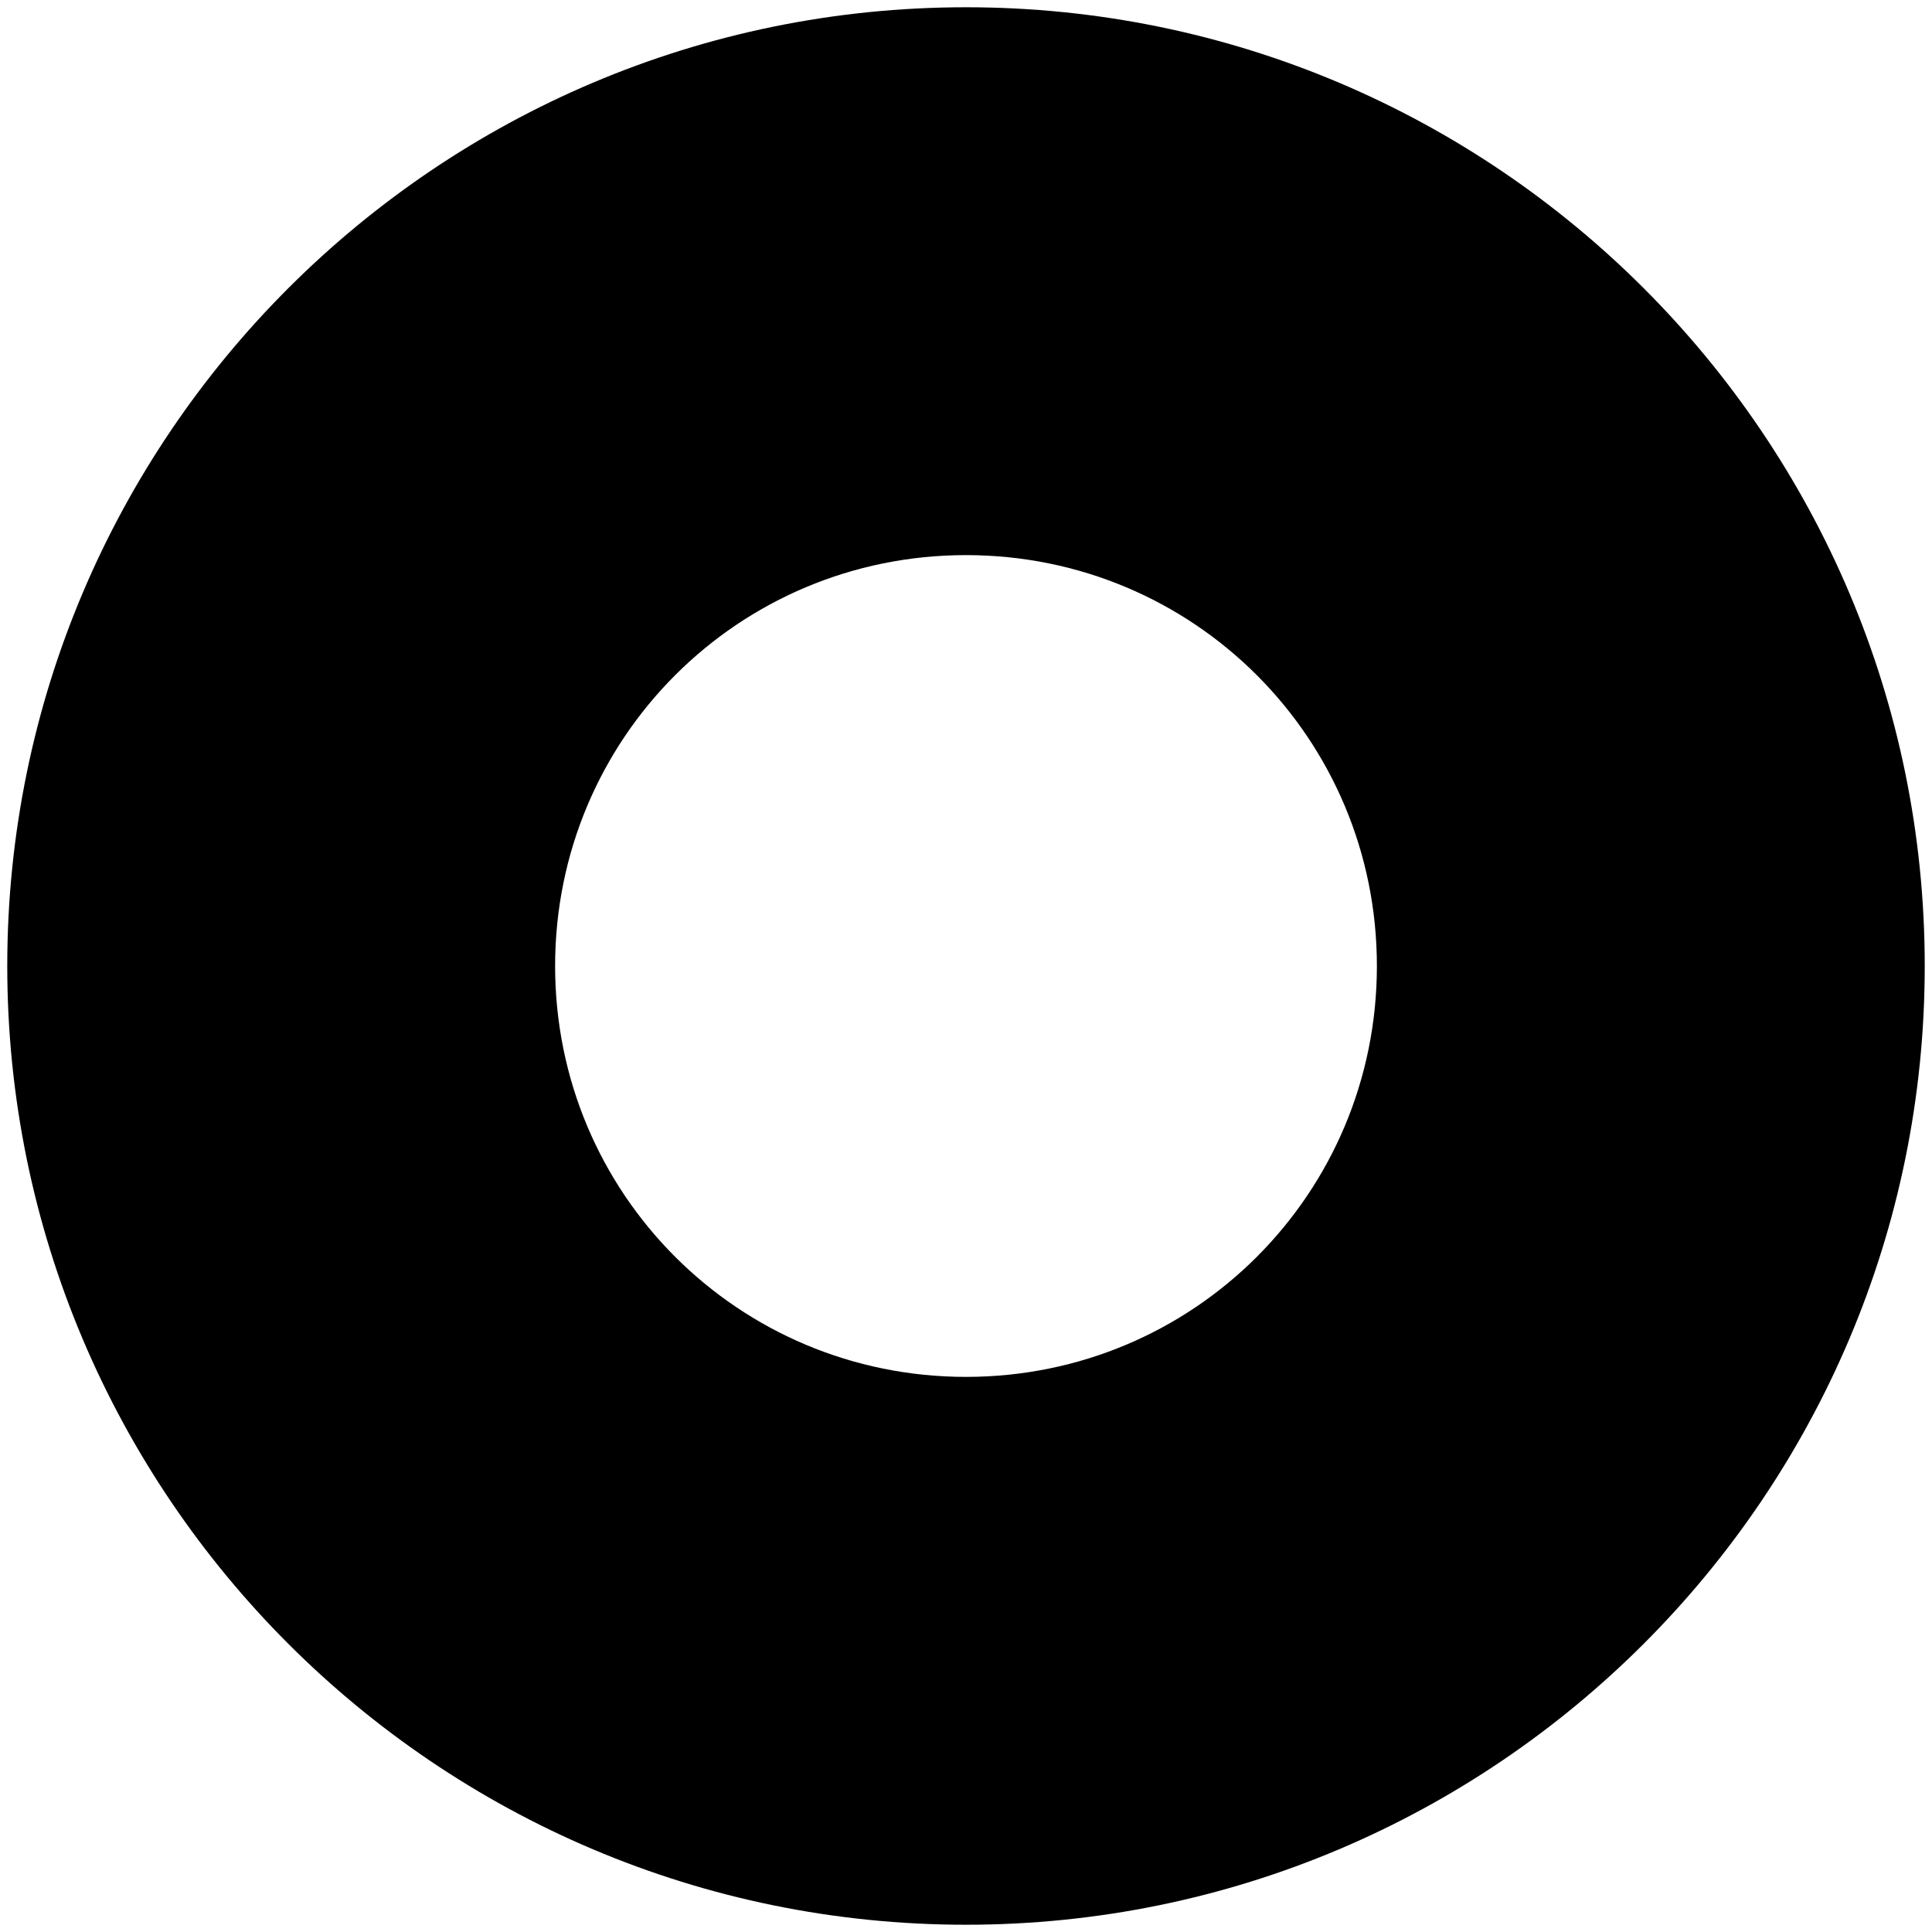
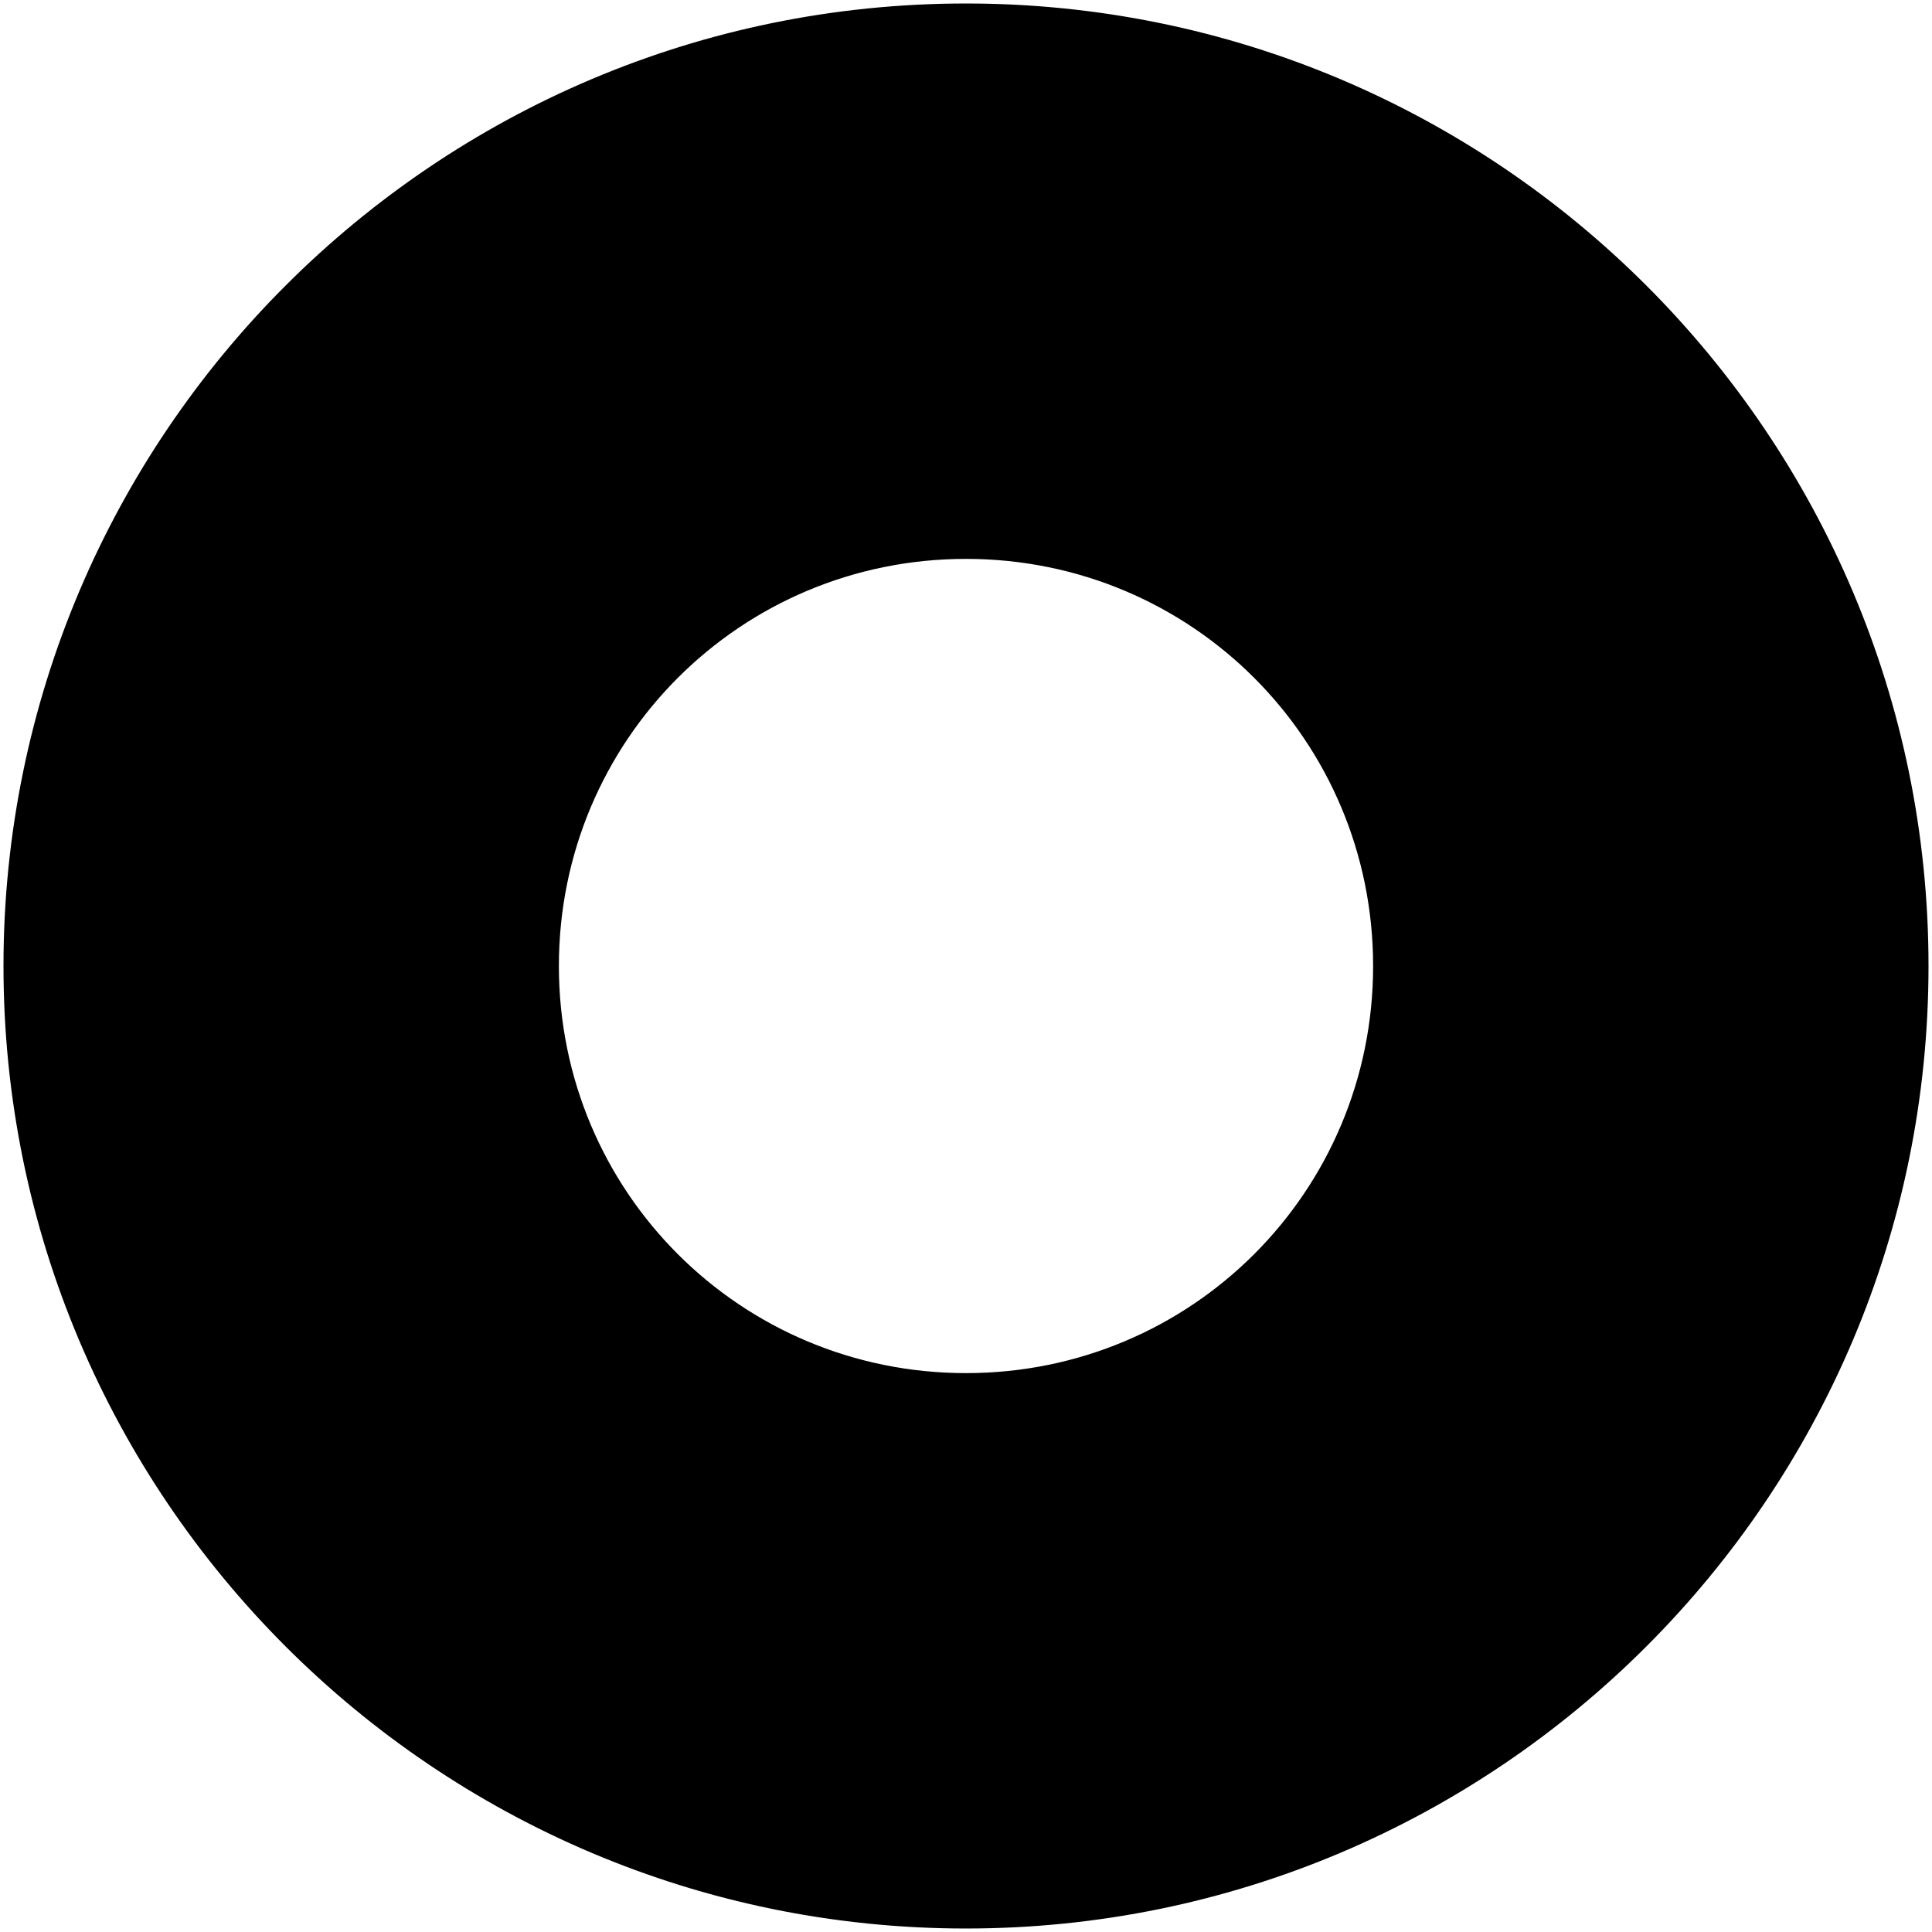
- <svg xmlns="http://www.w3.org/2000/svg" width="512" height="512" class="icon" viewBox="0 0 1024 1024">
-   <path d="M512 3.848C231.61 3.848 3.848 231.61 3.848 512S231.61 1020.152 512 1020.152 1020.152 792.39 1020.152 512 792.39 3.848 512 3.848zm0 725.931c-120.686 0-217.78-97.093-217.78-217.779S391.315 294.22 512 294.22 729.78 391.315 729.78 512 632.685 729.78 512 729.78z" />
+ <svg xmlns="http://www.w3.org/2000/svg" width="512" height="512" viewBox="0 0 1024 1024">
+   <path fill="#000" stroke="#000" stroke-width="4" d="M512 3.848C231.61 3.848 3.848 231.61 3.848 512S231.61 1020.152 512 1020.152 1020.152 792.39 1020.152 512 792.39 3.848 512 3.848zm0 725.931c-120.686 0-217.78-97.093-217.78-217.779S391.315 294.22 512 294.22 729.78 391.315 729.78 512 632.685 729.78 512 729.78z" />
</svg>
